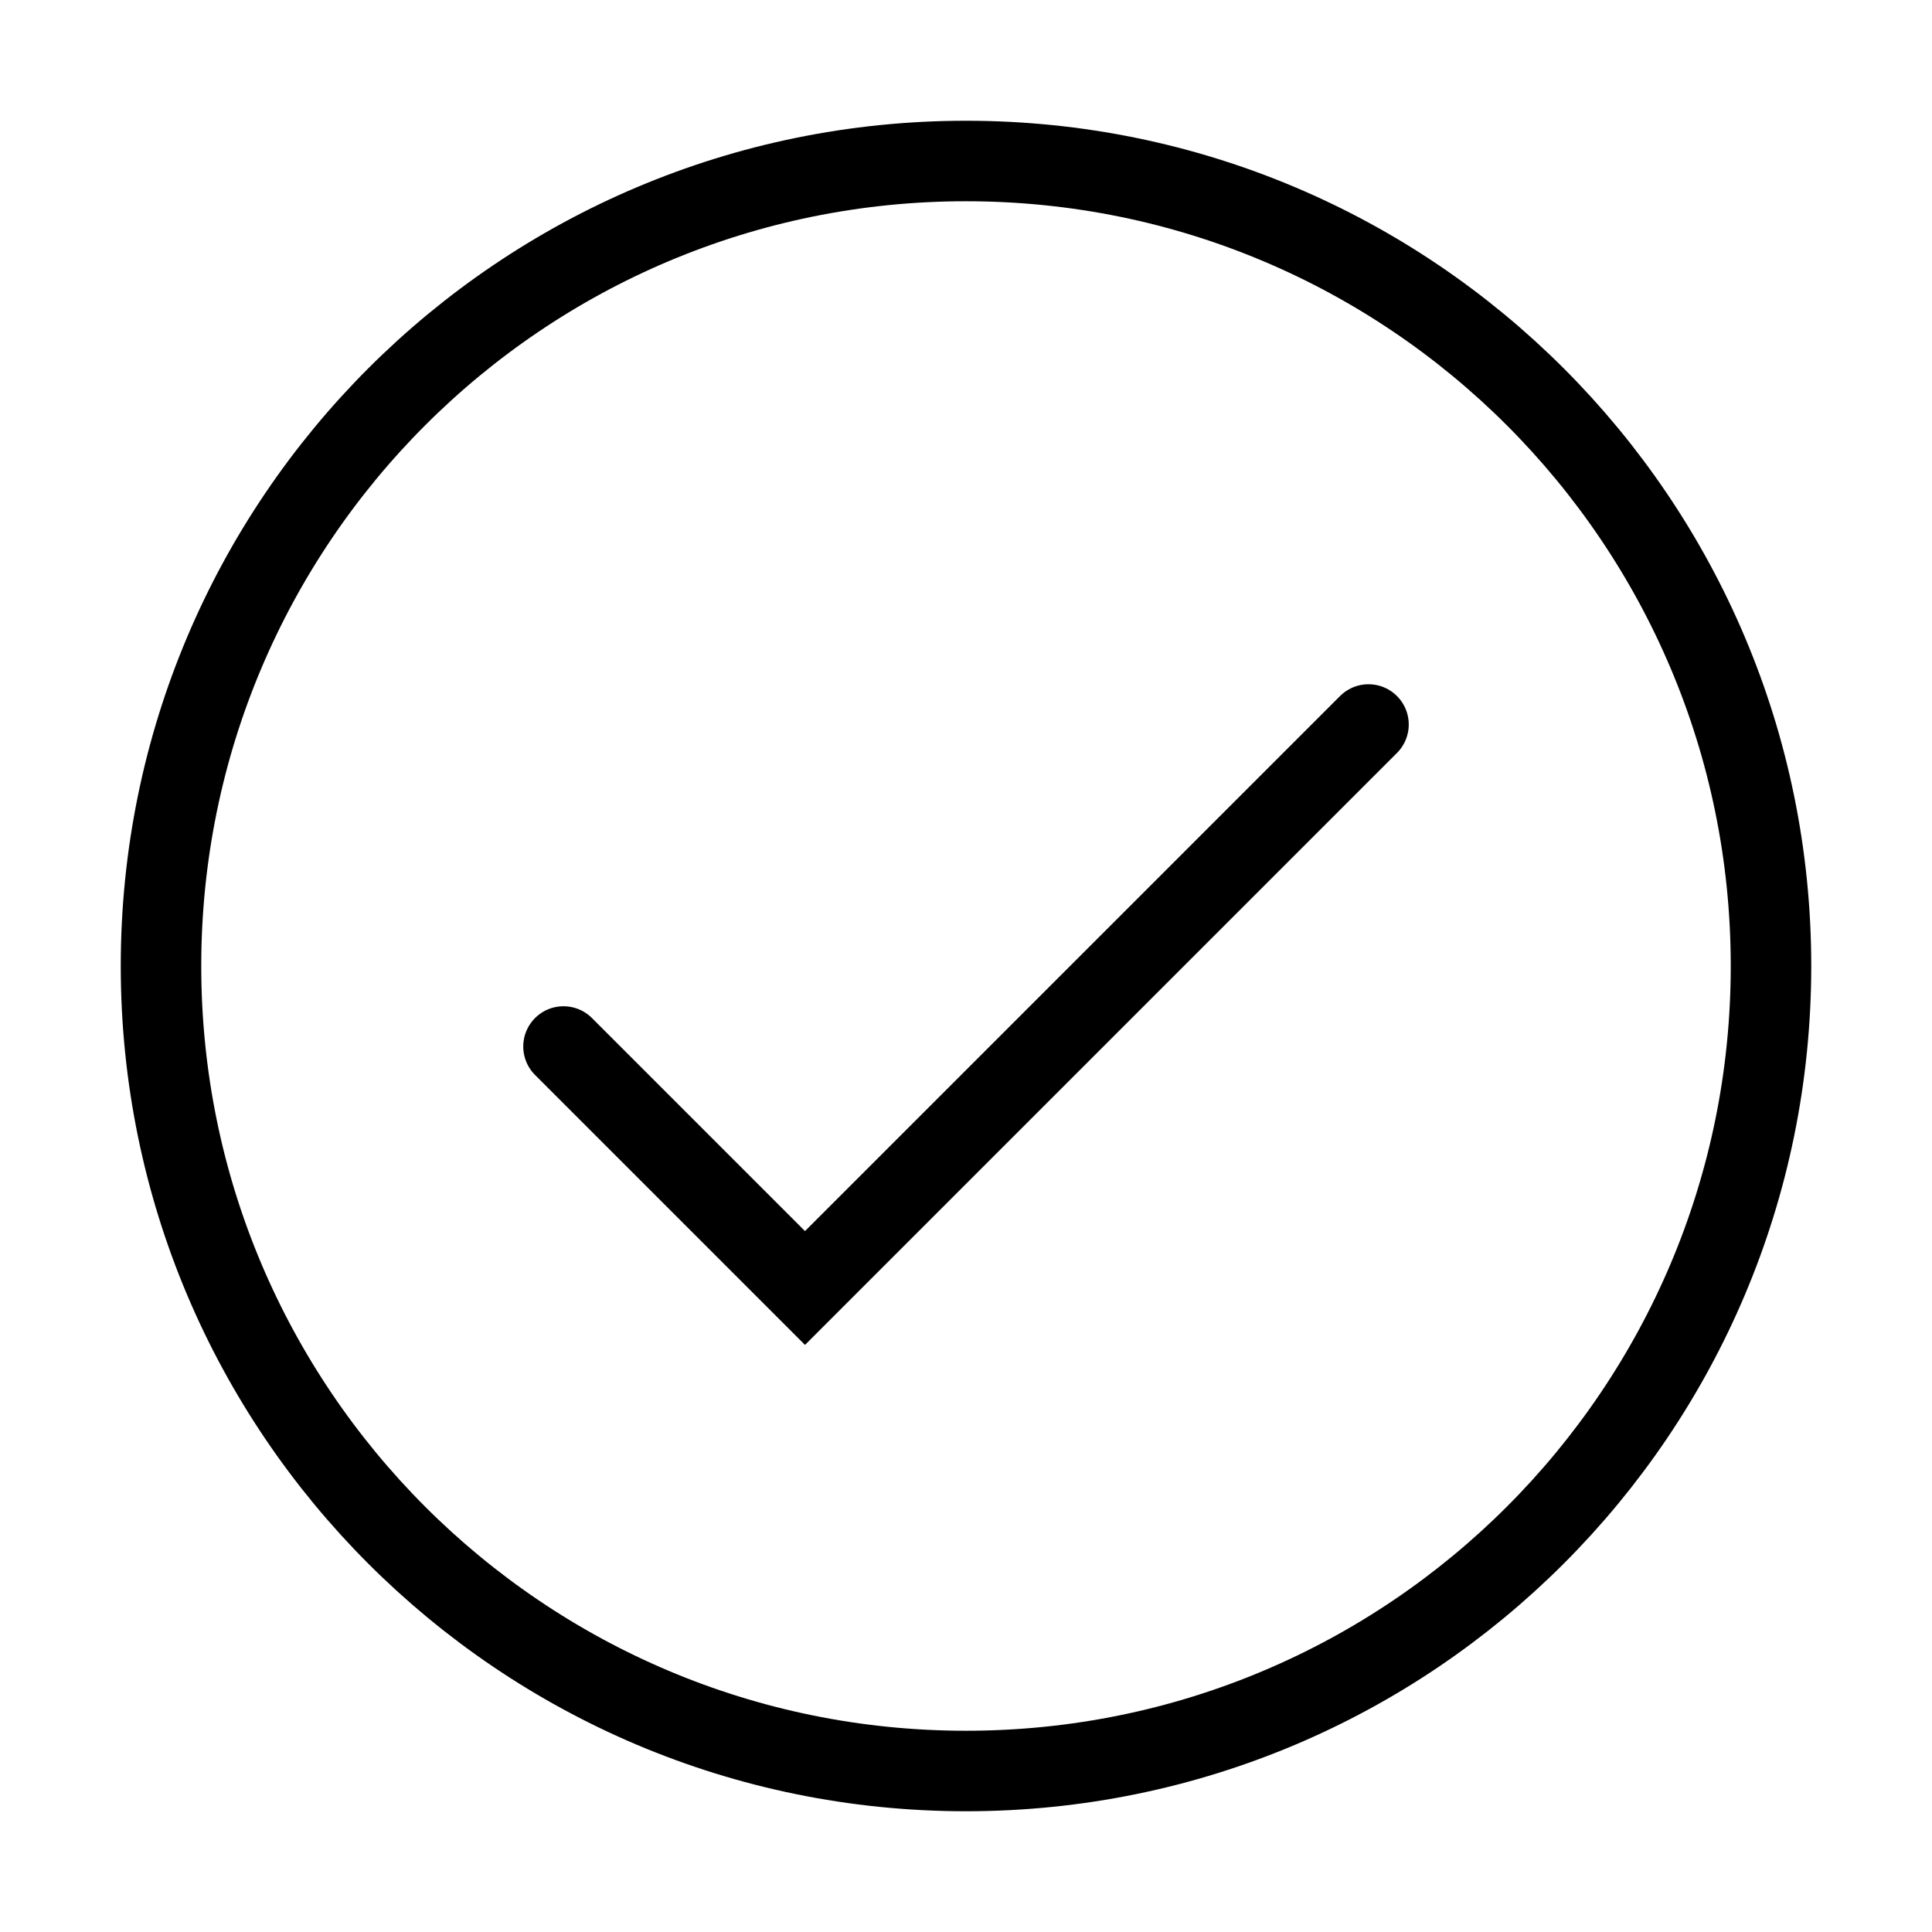
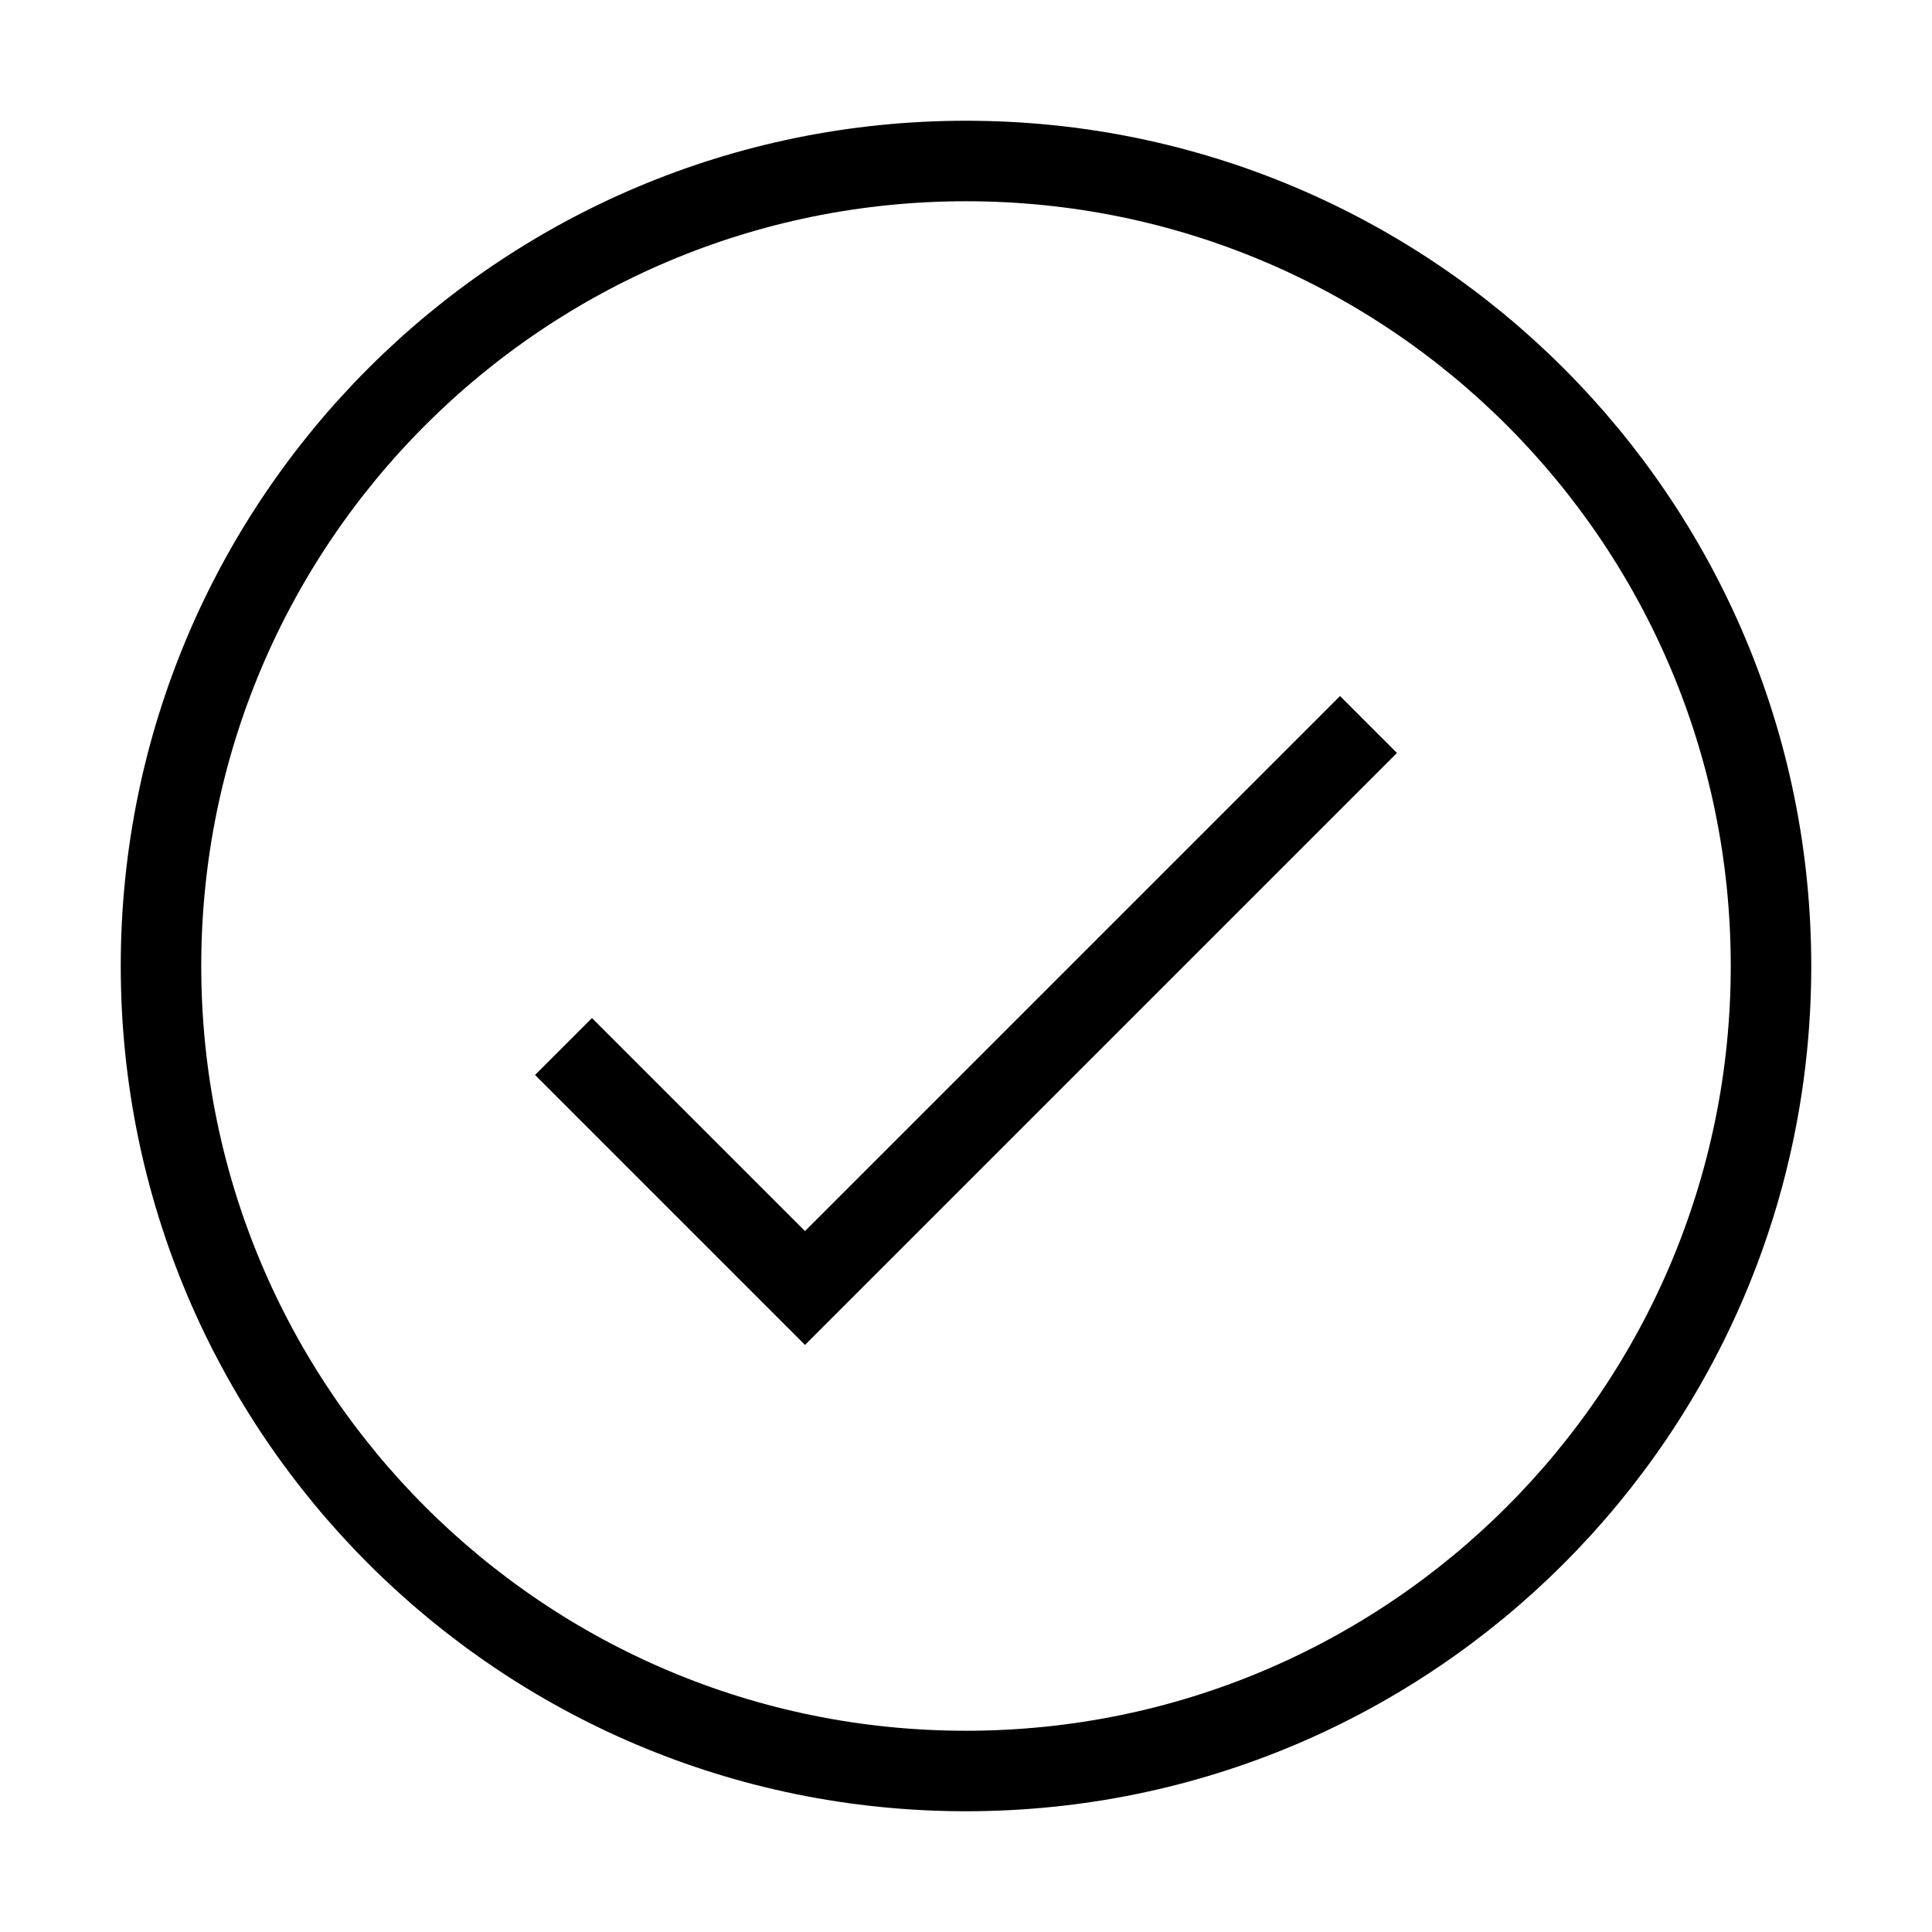
<svg xmlns="http://www.w3.org/2000/svg" width="24" height="24" viewBox="0 0 24 24" fill="none">
-   <path d="M7 13L10 16L17 9" stroke="black" stroke-linecap="round" />
-   <path fill-rule="evenodd" clip-rule="evenodd" d="M12 22C17.523 22 22 17.523 22 12C22 6.477 17.523 2 12 2C6.477 2 2 6.477 2 12C2 17.523 6.477 22 12 22Z" stroke="black" />
+   <path d="M7 13L10 16L17 9" stroke="black" strokeLinecap="round" />
+   <path fillRule="evenodd" clipRule="evenodd" d="M12 22C17.523 22 22 17.523 22 12C22 6.477 17.523 2 12 2C6.477 2 2 6.477 2 12C2 17.523 6.477 22 12 22Z" stroke="black" />
</svg>
